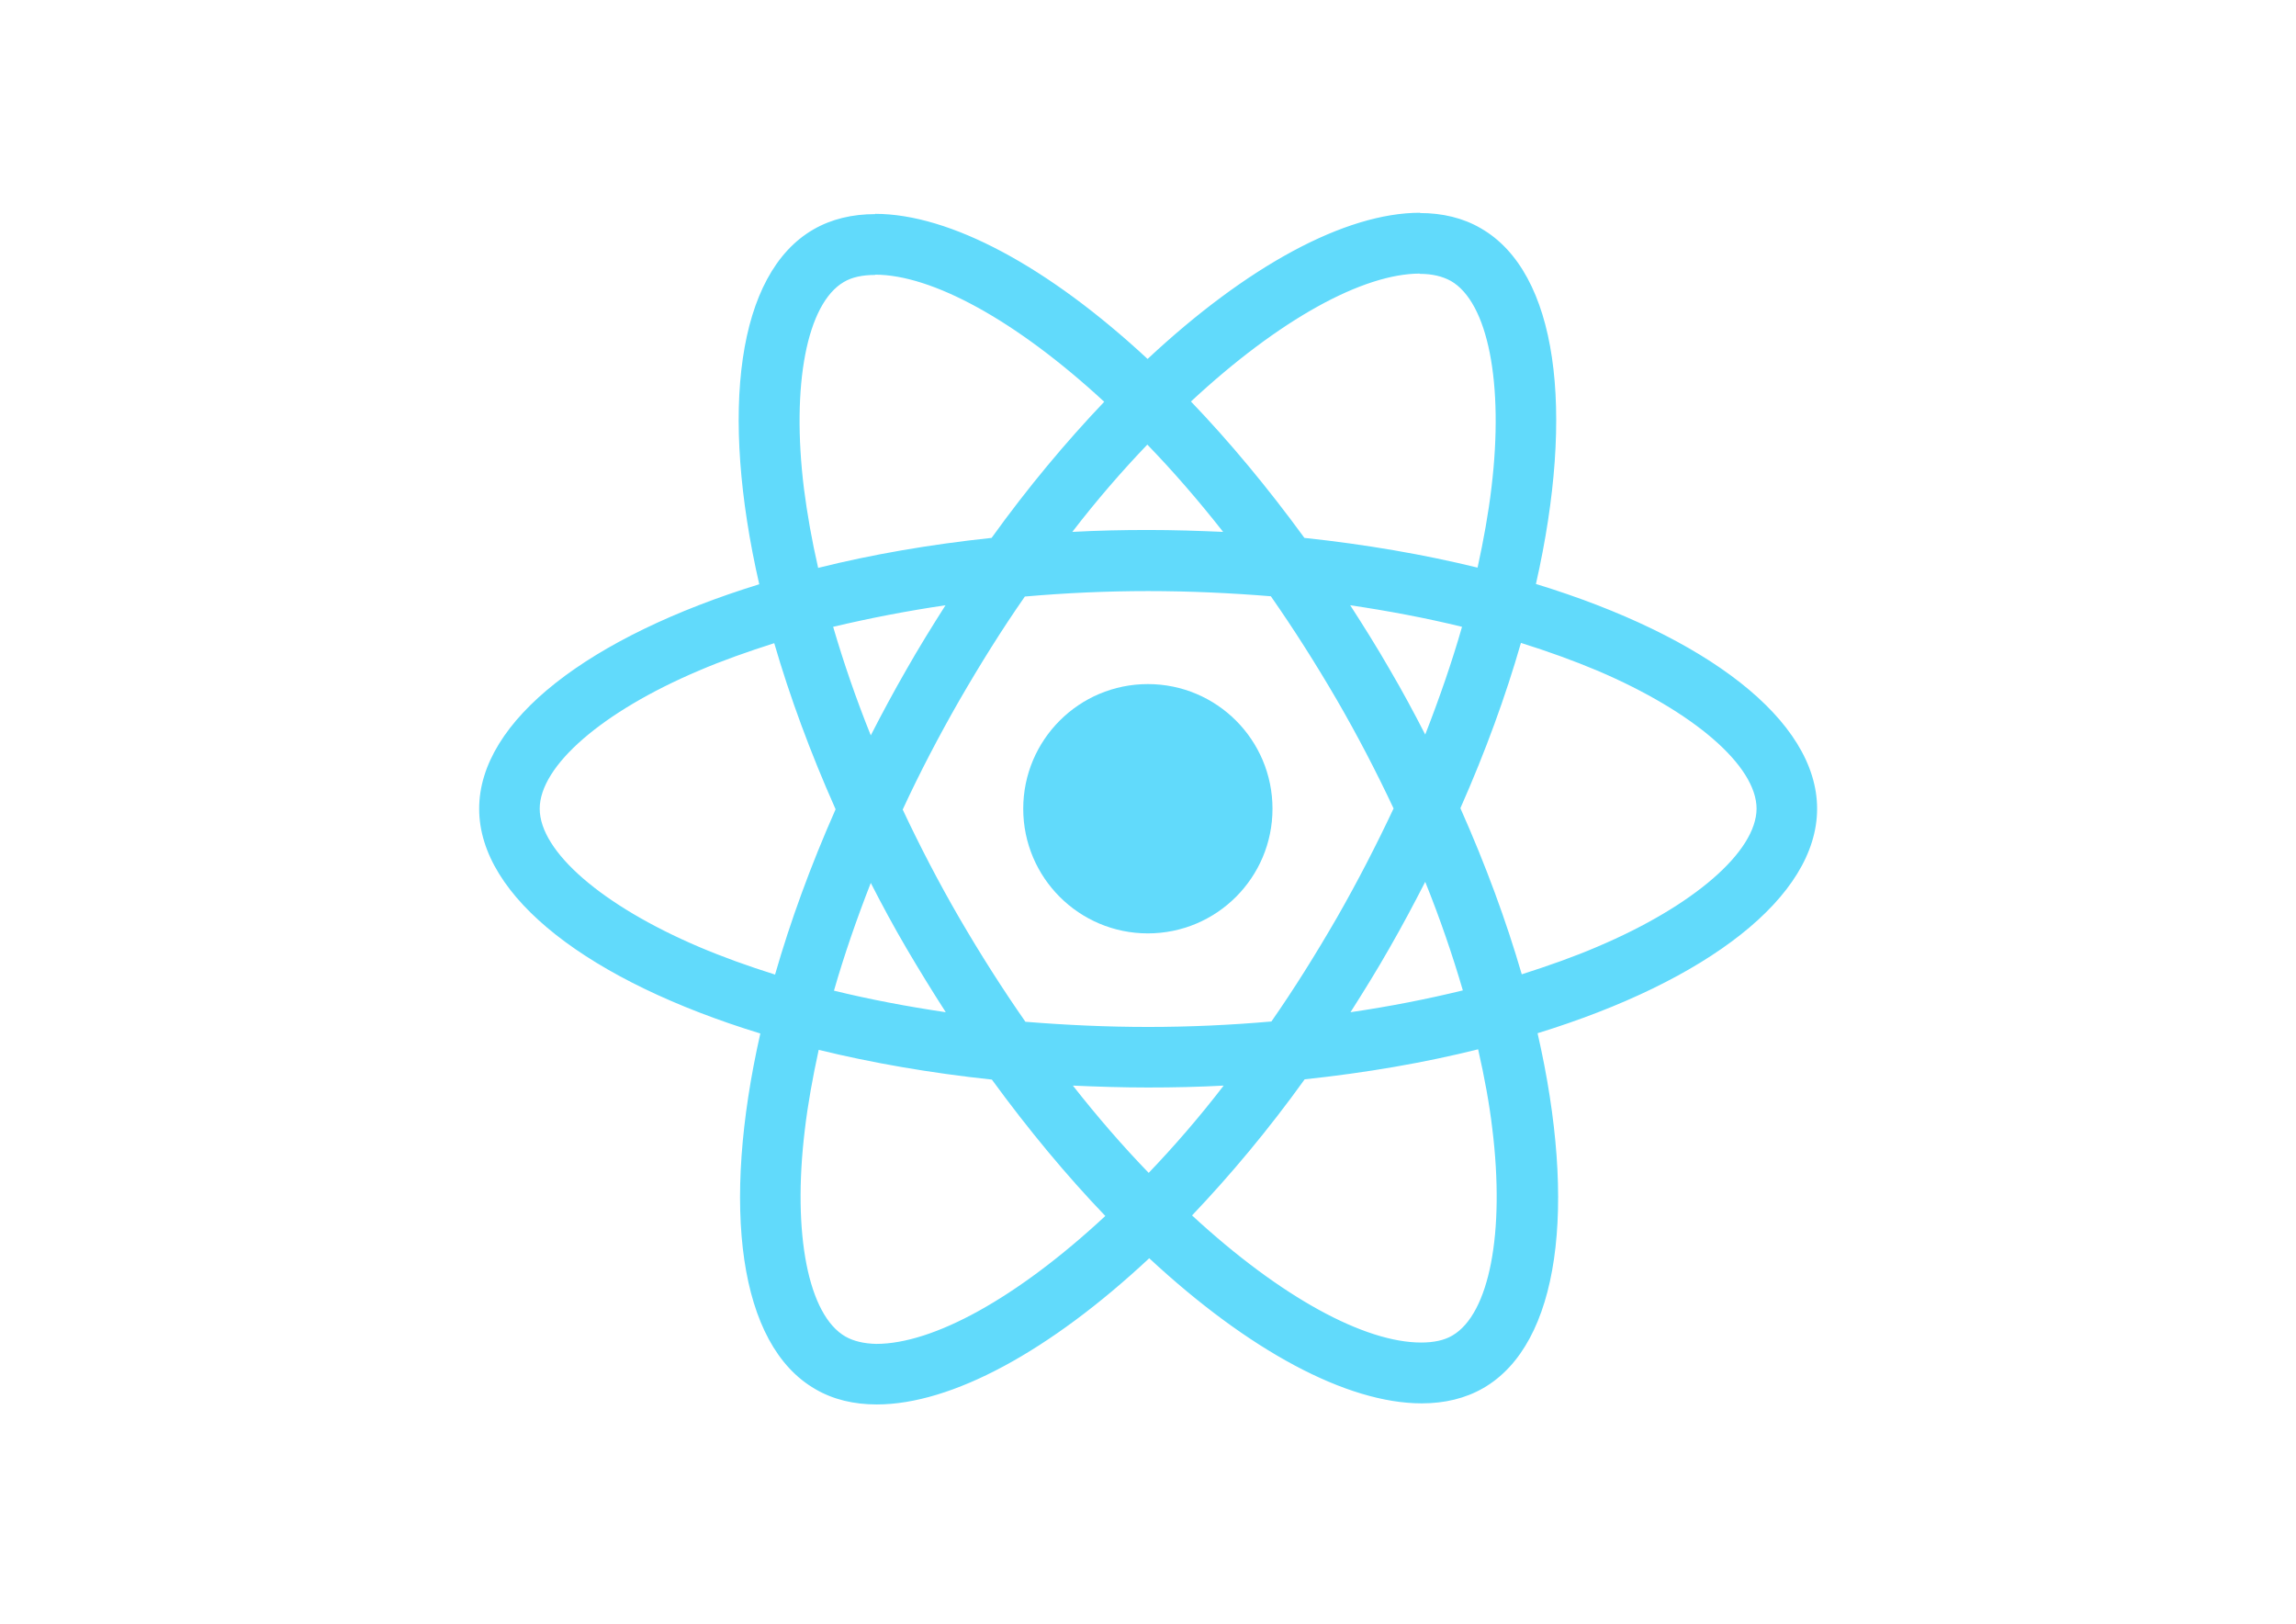
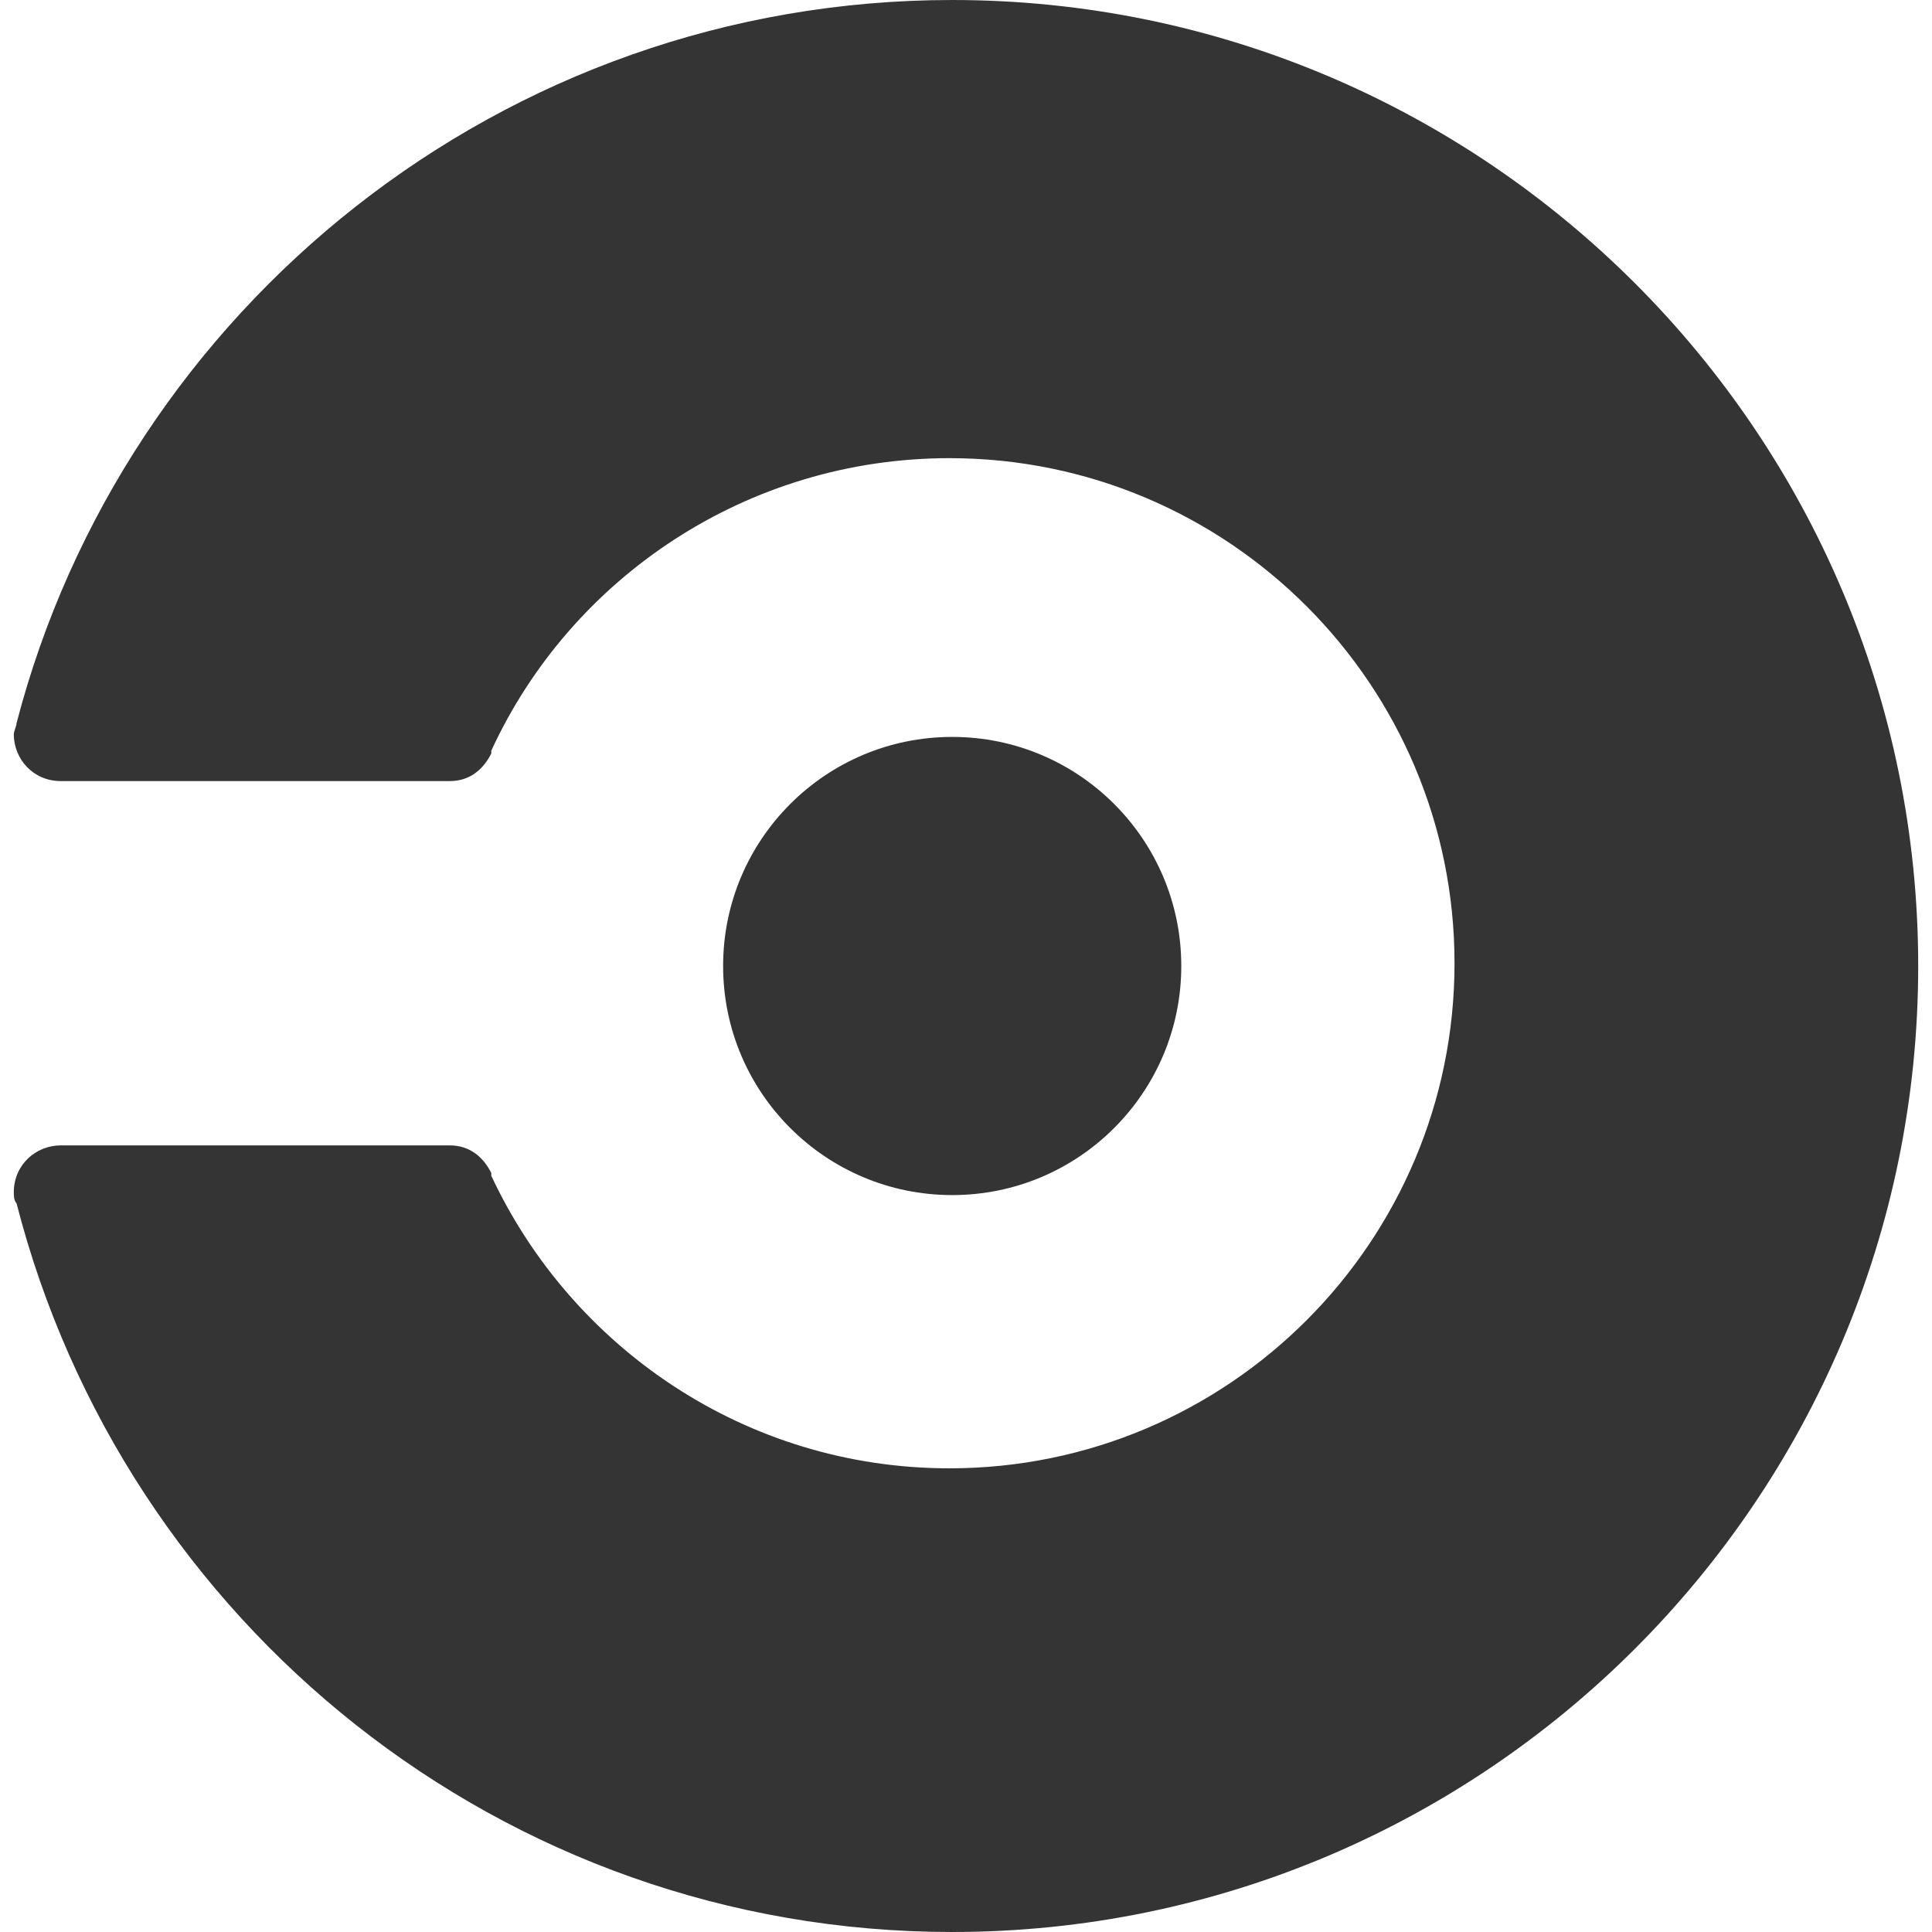
- <svg xmlns="http://www.w3.org/2000/svg" viewBox="0 0 841.9 595.3">
-   <g fill="#61DAFB">
-     <path d="M666.3 296.5c0-32.5-40.7-63.3-103.1-82.4 14.4-63.6 8-114.2-20.2-130.4-6.5-3.8-14.1-5.6-22.4-5.6v22.3c4.6 0 8.3.9 11.4 2.6 13.6 7.8 19.5 37.5 14.9 75.7-1.1 9.4-2.9 19.3-5.1 29.4-19.6-4.8-41-8.5-63.5-10.9-13.5-18.5-27.5-35.3-41.6-50 32.6-30.3 63.2-46.9 84-46.9V78c-27.5 0-63.5 19.6-99.9 53.6-36.4-33.8-72.4-53.2-99.9-53.2v22.3c20.7 0 51.4 16.5 84 46.6-14 14.7-28 31.4-41.3 49.9-22.6 2.4-44 6.1-63.6 11-2.3-10-4-19.7-5.2-29-4.7-38.2 1.1-67.9 14.6-75.8 3-1.8 6.9-2.6 11.5-2.6V78.5c-8.4 0-16 1.8-22.6 5.6-28.1 16.2-34.4 66.7-19.9 130.1-62.2 19.2-102.7 49.9-102.7 82.3 0 32.5 40.7 63.3 103.1 82.4-14.4 63.6-8 114.2 20.2 130.4 6.5 3.8 14.1 5.6 22.5 5.6 27.5 0 63.5-19.6 99.9-53.6 36.4 33.8 72.4 53.2 99.9 53.2 8.4 0 16-1.8 22.6-5.6 28.1-16.2 34.4-66.7 19.9-130.1 62-19.1 102.5-49.9 102.5-82.3zm-130.2-66.7c-3.7 12.9-8.3 26.2-13.5 39.5-4.1-8-8.4-16-13.1-24-4.6-8-9.5-15.8-14.4-23.4 14.2 2.1 27.9 4.7 41 7.9zm-45.8 106.5c-7.8 13.5-15.8 26.3-24.1 38.2-14.9 1.3-30 2-45.2 2-15.1 0-30.2-.7-45-1.9-8.3-11.9-16.4-24.6-24.2-38-7.6-13.1-14.5-26.4-20.8-39.8 6.2-13.4 13.2-26.8 20.7-39.9 7.8-13.5 15.8-26.3 24.1-38.2 14.9-1.3 30-2 45.2-2 15.1 0 30.2.7 45 1.9 8.3 11.9 16.4 24.6 24.2 38 7.6 13.1 14.5 26.4 20.8 39.8-6.3 13.4-13.2 26.8-20.7 39.9zm32.3-13c5.4 13.4 10 26.8 13.8 39.8-13.1 3.2-26.9 5.9-41.2 8 4.9-7.7 9.8-15.6 14.4-23.7 4.6-8 8.9-16.1 13-24.1zM421.2 430c-9.3-9.6-18.6-20.3-27.8-32 9 .4 18.2.7 27.5.7 9.4 0 18.7-.2 27.8-.7-9 11.7-18.3 22.4-27.5 32zm-74.4-58.9c-14.2-2.1-27.9-4.7-41-7.9 3.7-12.9 8.3-26.2 13.5-39.5 4.1 8 8.4 16 13.1 24 4.7 8 9.5 15.8 14.4 23.4zM420.7 163c9.3 9.6 18.6 20.3 27.8 32-9-.4-18.2-.7-27.5-.7-9.4 0-18.7.2-27.8.7 9-11.7 18.3-22.4 27.5-32zm-74 58.9c-4.9 7.7-9.8 15.6-14.4 23.7-4.6 8-8.9 16-13 24-5.4-13.4-10-26.8-13.8-39.8 13.1-3.1 26.9-5.8 41.2-7.9zm-90.5 125.2c-35.4-15.1-58.3-34.9-58.3-50.6 0-15.7 22.9-35.6 58.3-50.6 8.6-3.7 18-7 27.7-10.1 5.7 19.6 13.2 40 22.5 60.9-9.2 20.8-16.6 41.1-22.2 60.6-9.9-3.1-19.3-6.5-28-10.2zM310 490c-13.6-7.8-19.5-37.5-14.9-75.7 1.1-9.4 2.9-19.3 5.1-29.4 19.6 4.8 41 8.5 63.5 10.9 13.5 18.5 27.5 35.3 41.6 50-32.6 30.3-63.2 46.9-84 46.9-4.5-.1-8.3-1-11.3-2.7zm237.2-76.2c4.7 38.2-1.1 67.9-14.6 75.8-3 1.8-6.9 2.6-11.5 2.6-20.7 0-51.4-16.5-84-46.6 14-14.7 28-31.4 41.3-49.9 22.6-2.4 44-6.1 63.6-11 2.3 10.1 4.1 19.8 5.2 29.1zm38.5-66.7c-8.6 3.7-18 7-27.7 10.1-5.7-19.6-13.2-40-22.5-60.9 9.2-20.8 16.6-41.1 22.2-60.6 9.9 3.1 19.3 6.5 28.1 10.2 35.4 15.1 58.3 34.9 58.3 50.6-.1 15.7-23 35.6-58.4 50.6zM320.8 78.4z" />
-     <circle cx="420.9" cy="296.5" r="45.7" />
-     <path d="M520.5 78.1z" />
+ <svg xmlns="http://www.w3.org/2000/svg" viewBox="0 0 70 70">
+   <g fill="#343434">
+     <circle cx="34.5" cy="35" r="8.3" />
+     <path d="M34.5 0C18.2 0 4.5 11.2.6 26.2c0 .1-.1.3-.1.4 0 .9.7 1.7 1.7 1.7h14.1c.7 0 1.2-.4 1.5-1v-.1c2.9-6.3 9.3-10.6 16.6-10.6 10.1 0 18.3 8.2 18.3 18.3 0 10.1-8.2 18.3-18.3 18.3-7.4 0-13.7-4.4-16.6-10.6v-.1c-.3-.6-.8-1-1.5-1H2.2c-.9 0-1.7.7-1.7 1.7 0 .1 0 .3.1.4C4.5 58.8 18.2 70 34.5 70c19.3 0 35-15.7 35-35S53.8 0 34.5 0z" />
  </g>
</svg>
